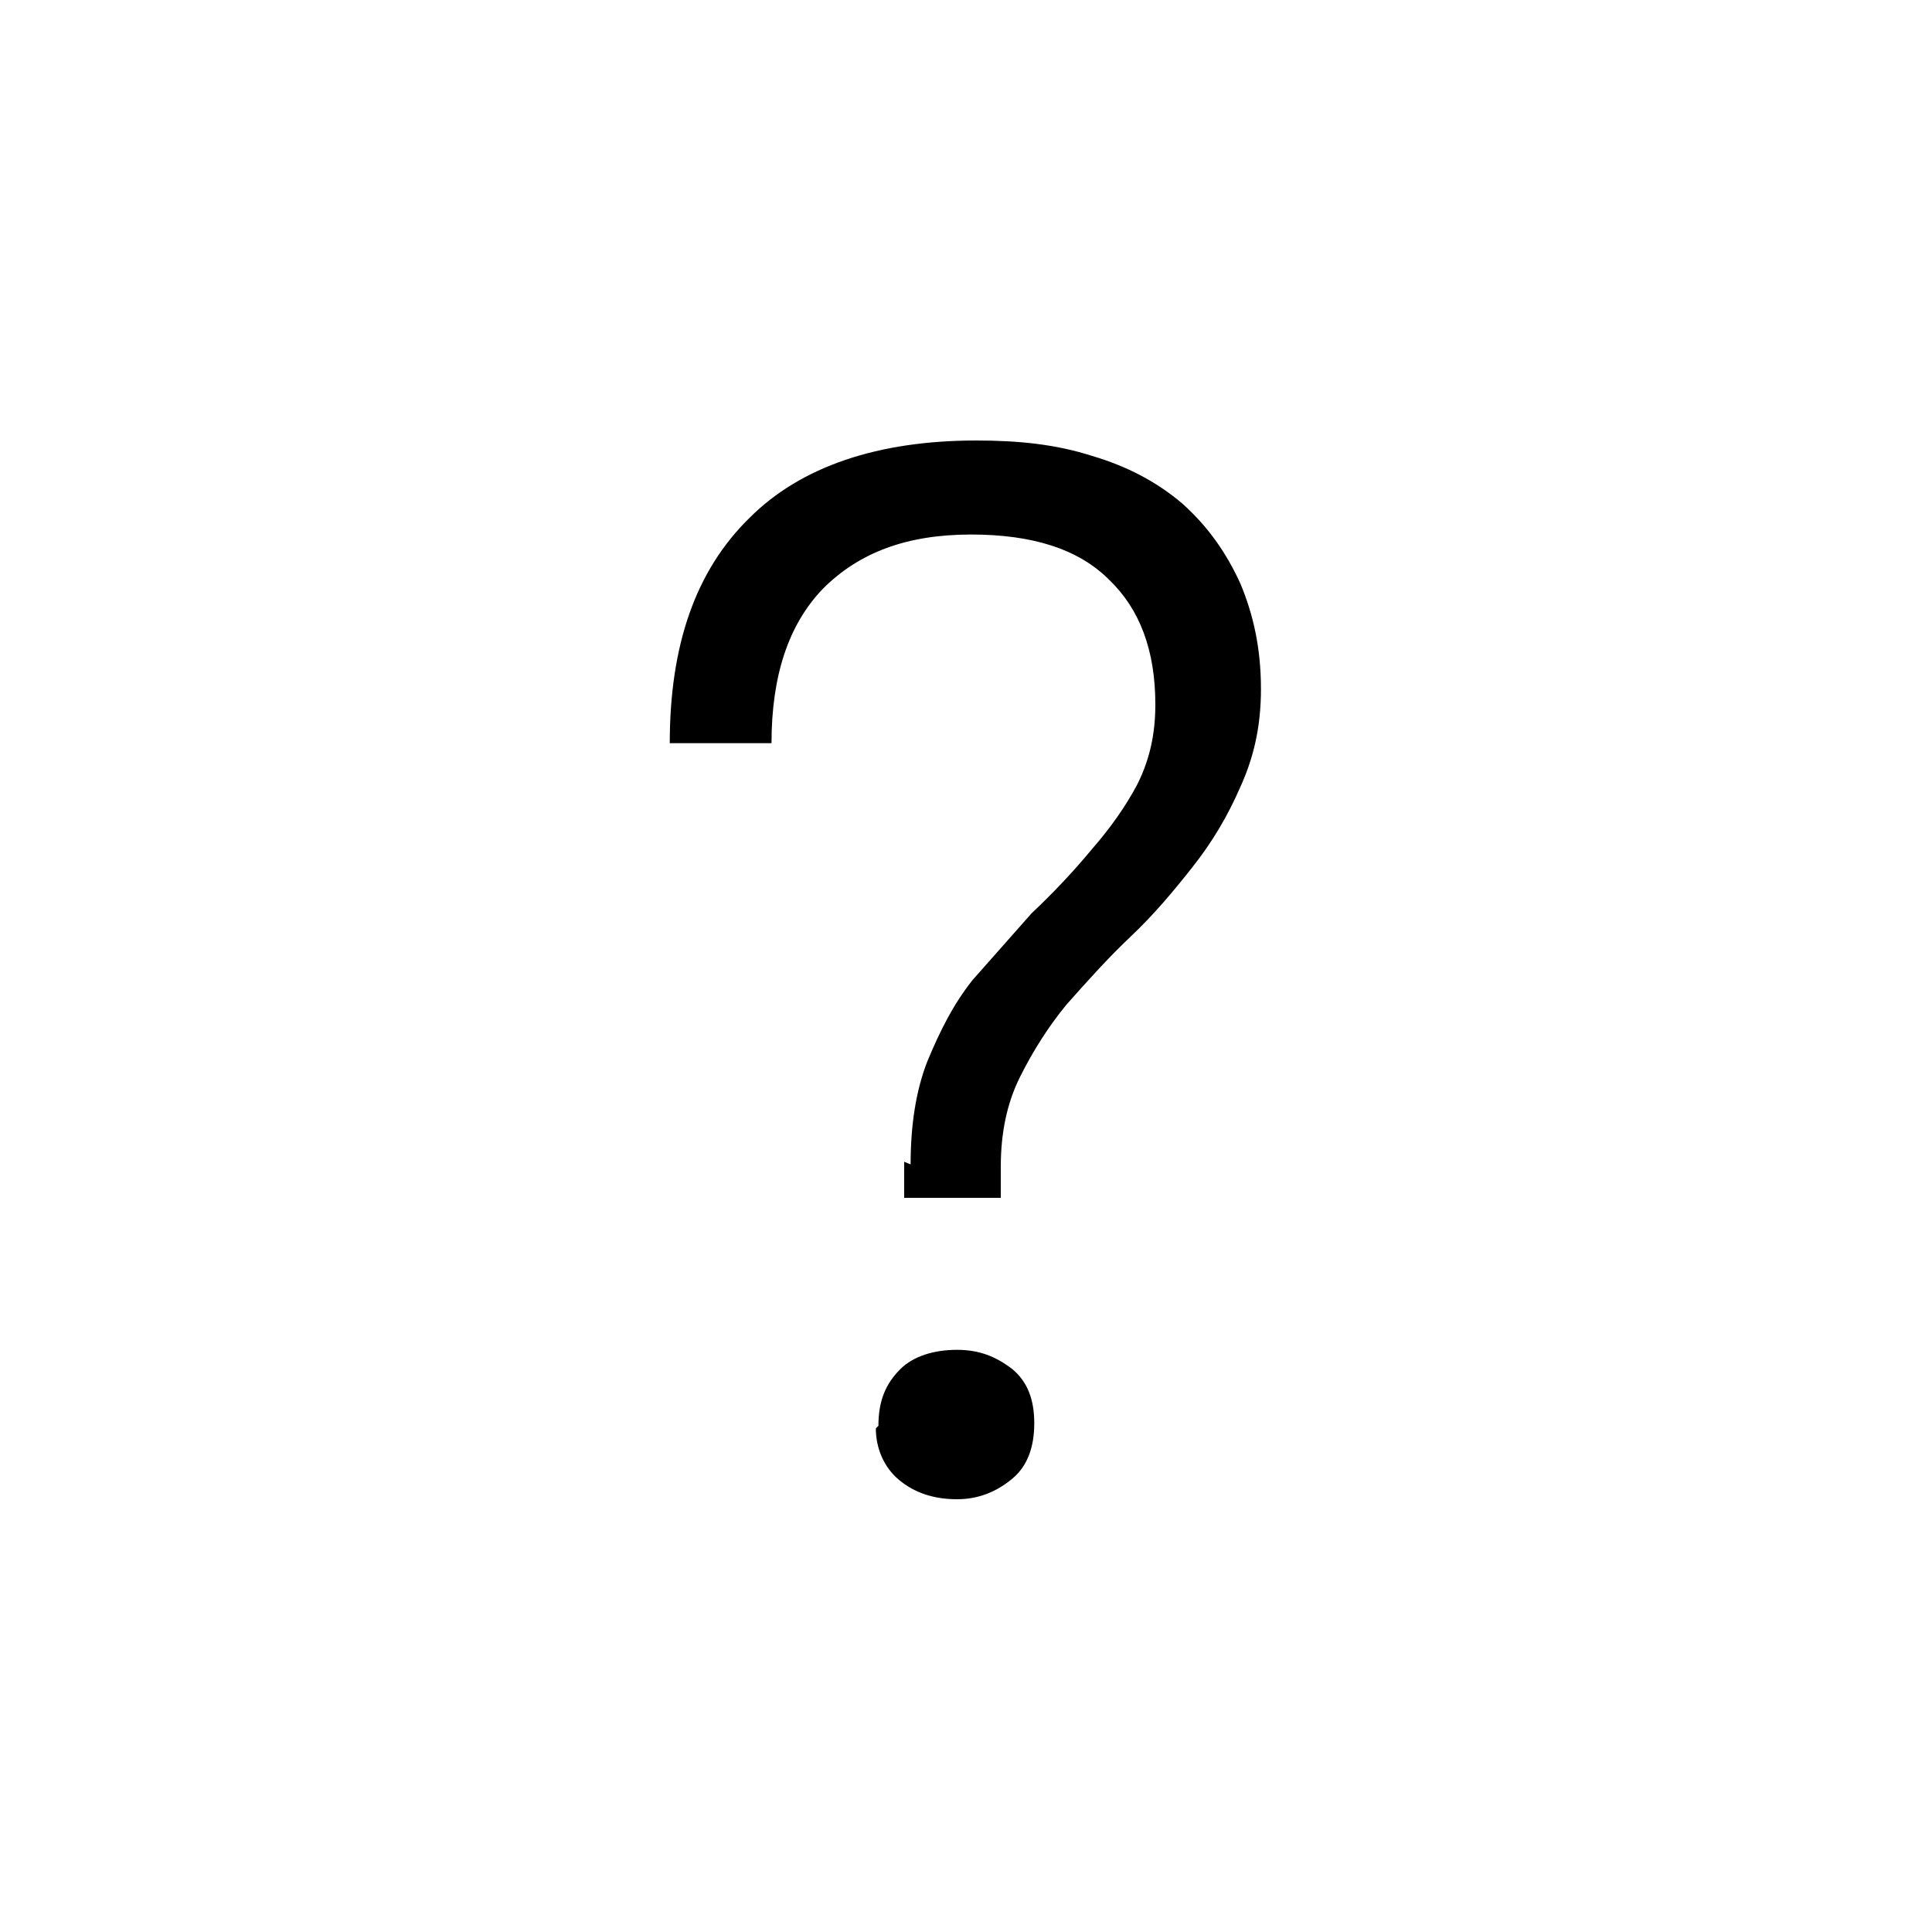
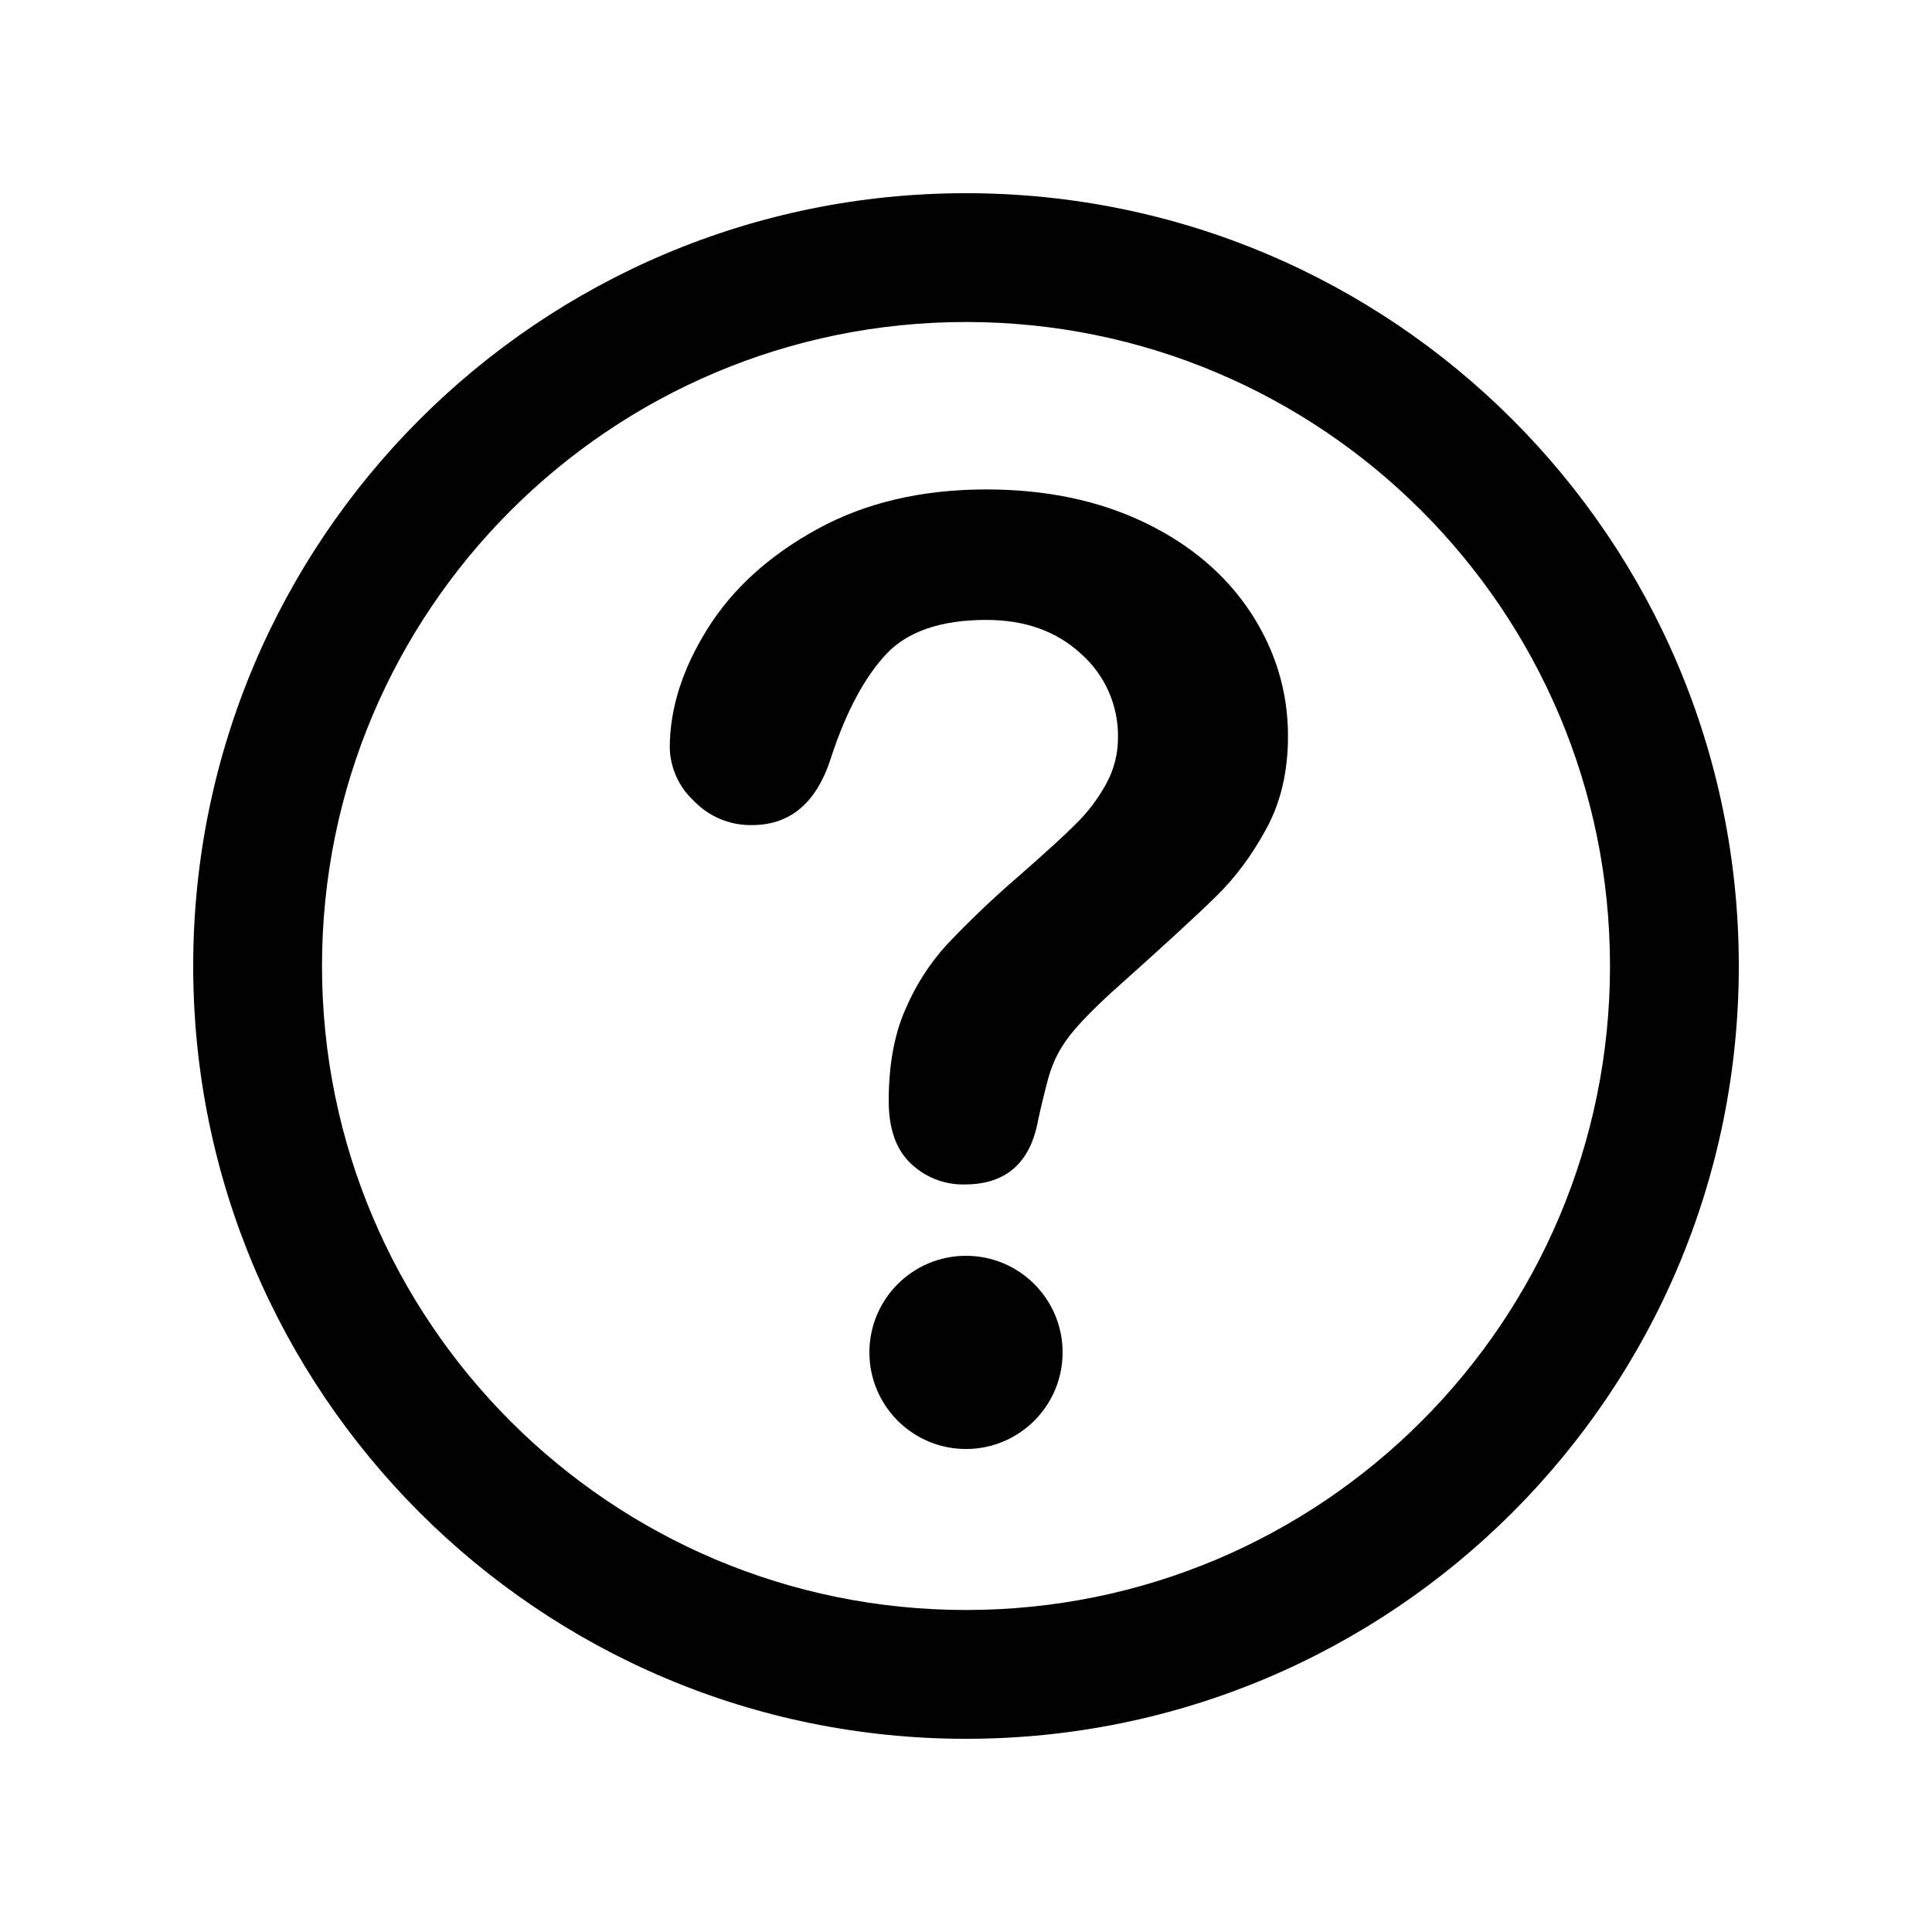
<svg xmlns="http://www.w3.org/2000/svg" viewBox="0 0 15 15">
-   <path fill="currentColor" d="M7.07 9.04c0-.3.04-.57.13-.8.1-.24.2-.44.35-.63l.46-.52c.17-.16.33-.33.47-.5.14-.16.26-.33.35-.5.1-.2.14-.4.14-.62 0-.42-.12-.74-.36-.97-.24-.24-.6-.35-1.07-.35-.5 0-.87.14-1.15.42-.27.28-.4.68-.4 1.2H5.2c0-.76.2-1.34.62-1.75.4-.4 1-.6 1.76-.6.33 0 .62.03.9.12.27.08.5.2.7.37.2.18.34.38.45.62.1.24.16.5.16.82 0 .3-.06.54-.16.76-.1.23-.22.43-.37.62s-.3.37-.48.54c-.18.17-.34.35-.5.53-.14.17-.26.36-.36.56-.1.2-.15.43-.15.7v.24h-.75v-.28zm-.25 2.03c0-.2.06-.33.17-.44.1-.1.26-.15.44-.15.17 0 .3.05.43.15.12.1.17.24.17.42s-.05.33-.17.43c-.12.1-.26.16-.43.16-.18 0-.33-.05-.45-.15-.12-.1-.18-.25-.18-.4z" />
+   <path fill="currentColor" d="M7.5 13.5a6 6 0 1 1 0-12 6 6 0 0 1 0 12zm0-1a5 5 0 1 0 0-10 5 5 0 0 0 0 10zm0-1.25a.75.75 0 1 1 0-1.5.75.75 0 0 1 0 1.5zM5.2 5.806c0-.304.098-.612.293-.924.195-.312.48-.57.854-.775.375-.205.811-.307 1.31-.307.465 0 .874.086 1.23.257.355.171.629.404.823.698.193.295.29.615.29.96 0 .272-.055.51-.166.715-.11.205-.241.382-.393.53-.152.15-.425.4-.819.752-.108.1-.196.186-.261.262a1.063 1.063 0 0 0-.147.206 1.013 1.013 0 0 0-.074.187 7.288 7.288 0 0 0-.08.329c-.06.333-.25.5-.57.5a.584.584 0 0 1-.42-.164c-.114-.109-.17-.27-.17-.485 0-.269.04-.501.124-.698.083-.197.194-.37.331-.519a7.6 7.6 0 0 1 .557-.53c.205-.18.353-.314.444-.406.091-.09.168-.192.23-.304a.737.737 0 0 0 .094-.365.848.848 0 0 0-.286-.648c-.19-.176-.436-.264-.736-.264-.352 0-.612.089-.778.266-.166.178-.307.44-.422.785-.11.362-.316.542-.62.542a.609.609 0 0 1-.453-.19.58.58 0 0 1-.185-.41z" />
</svg>
